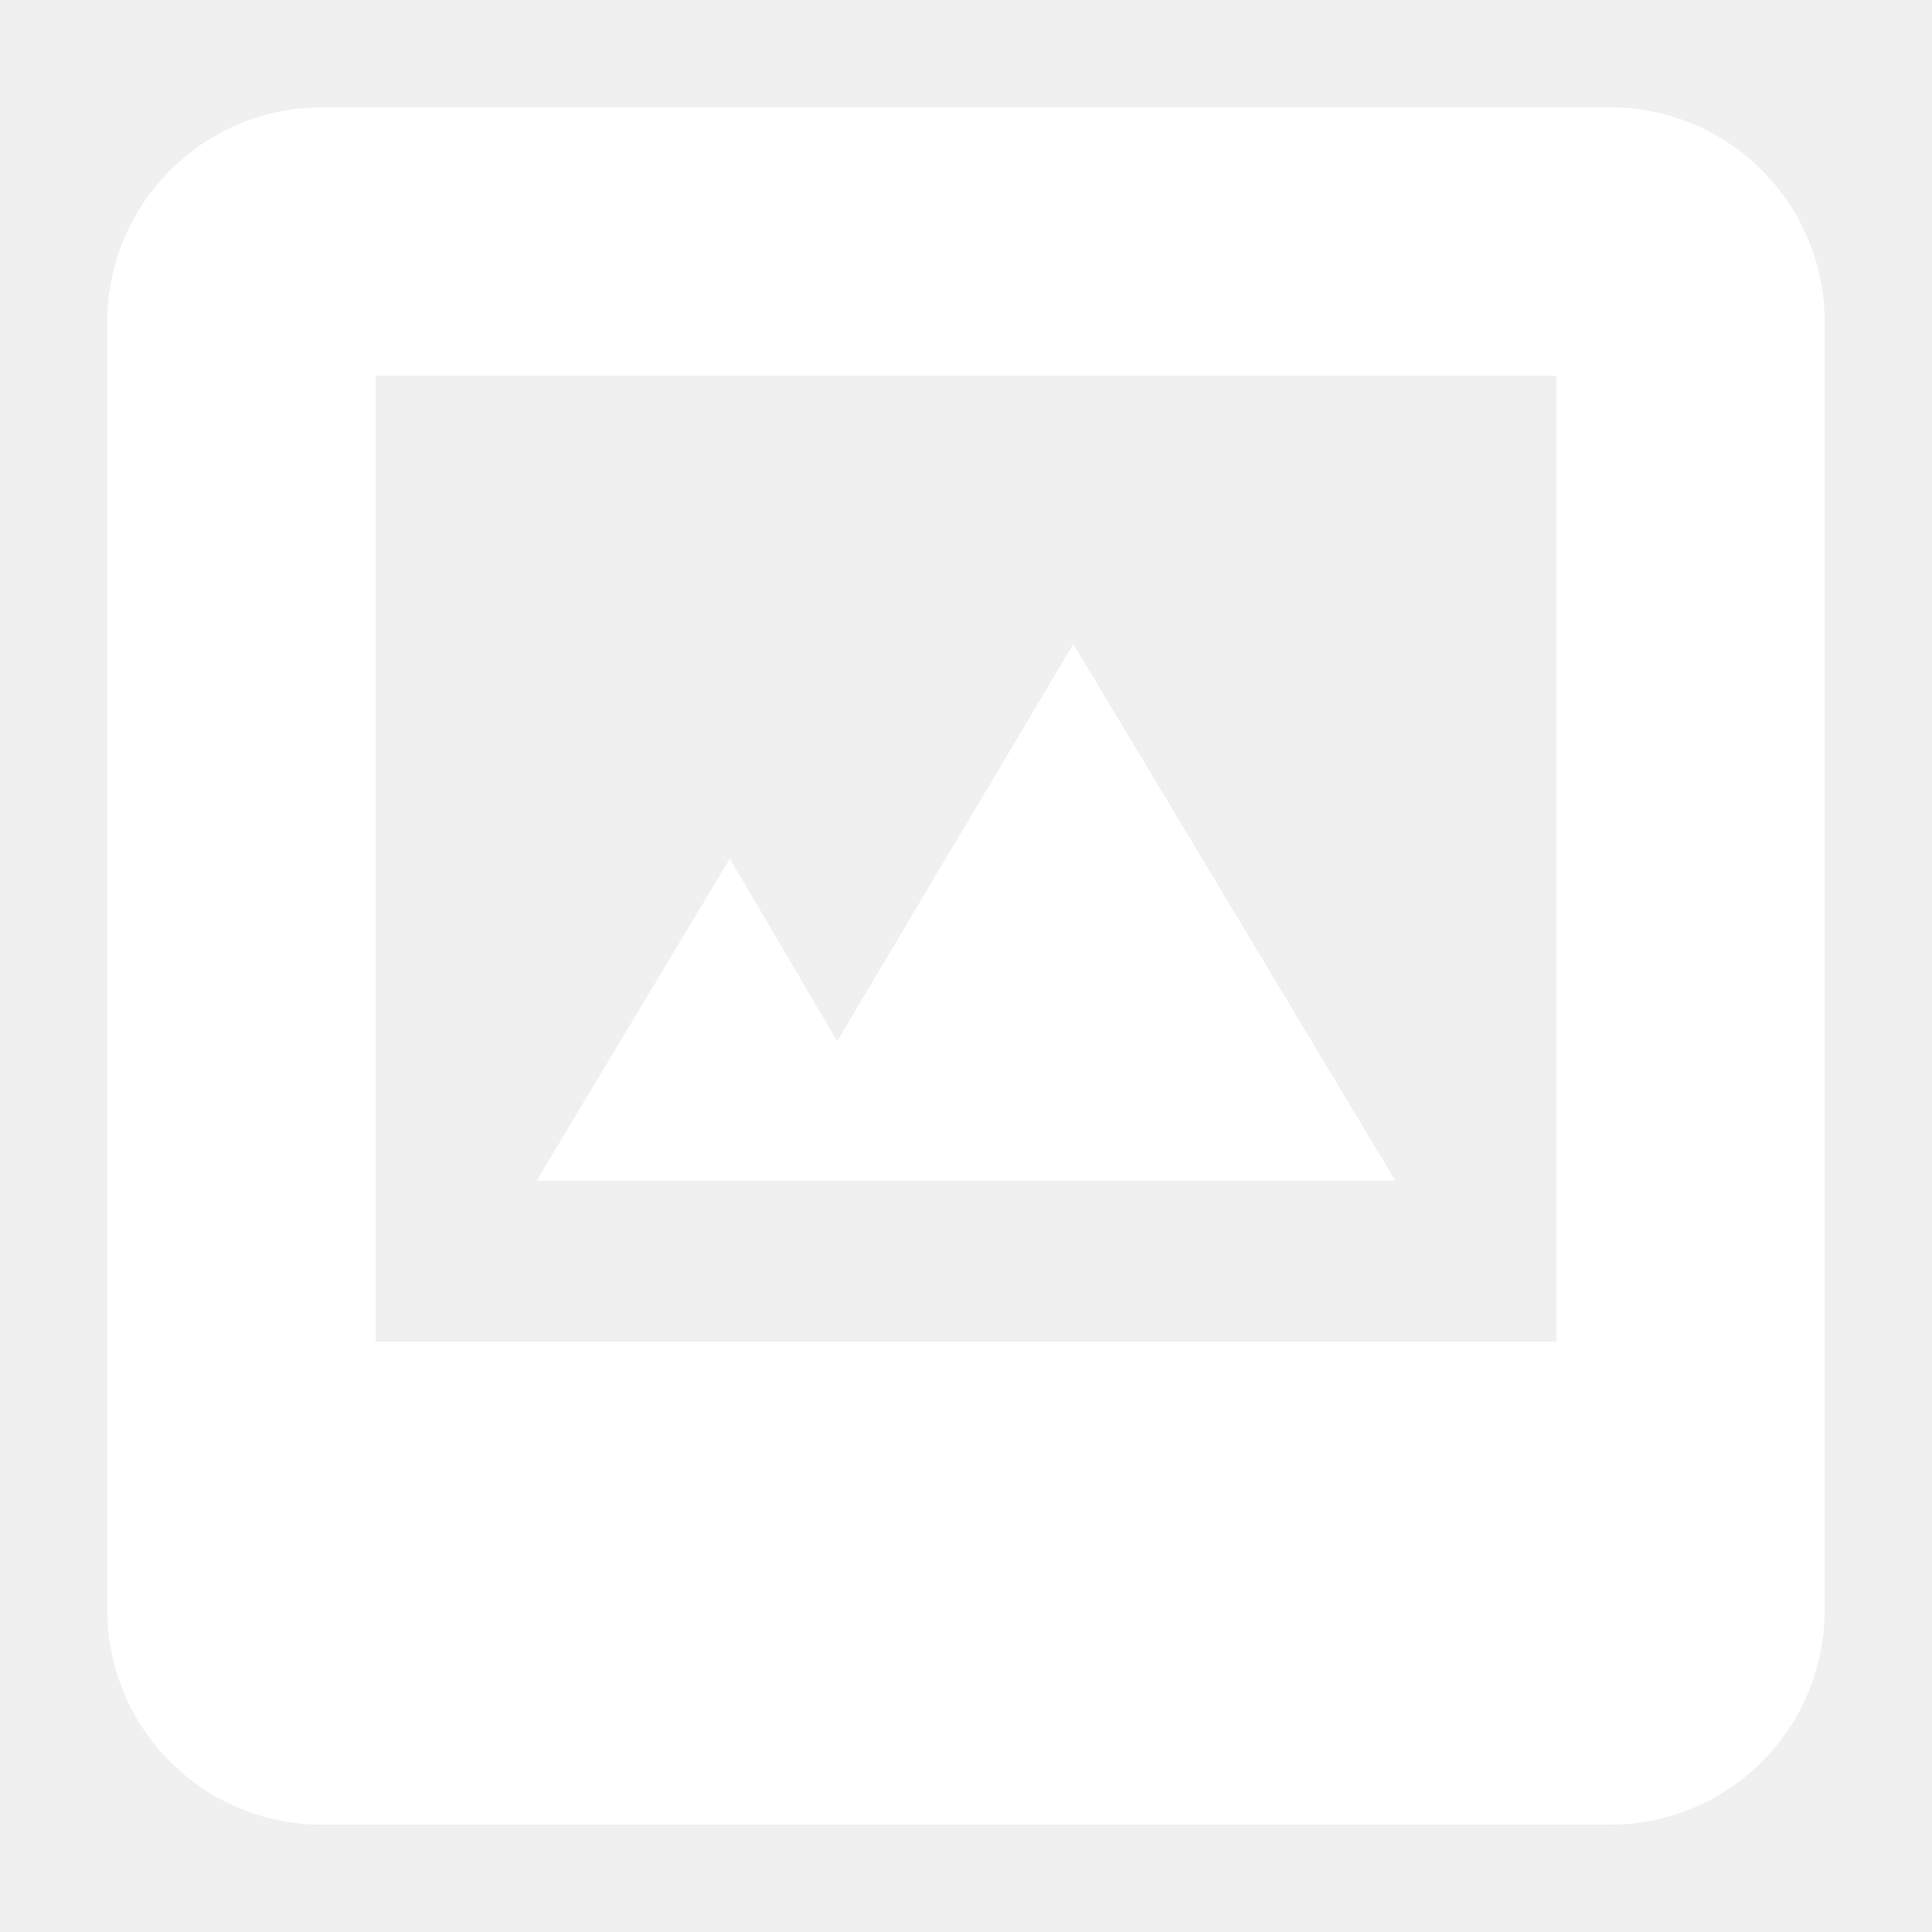
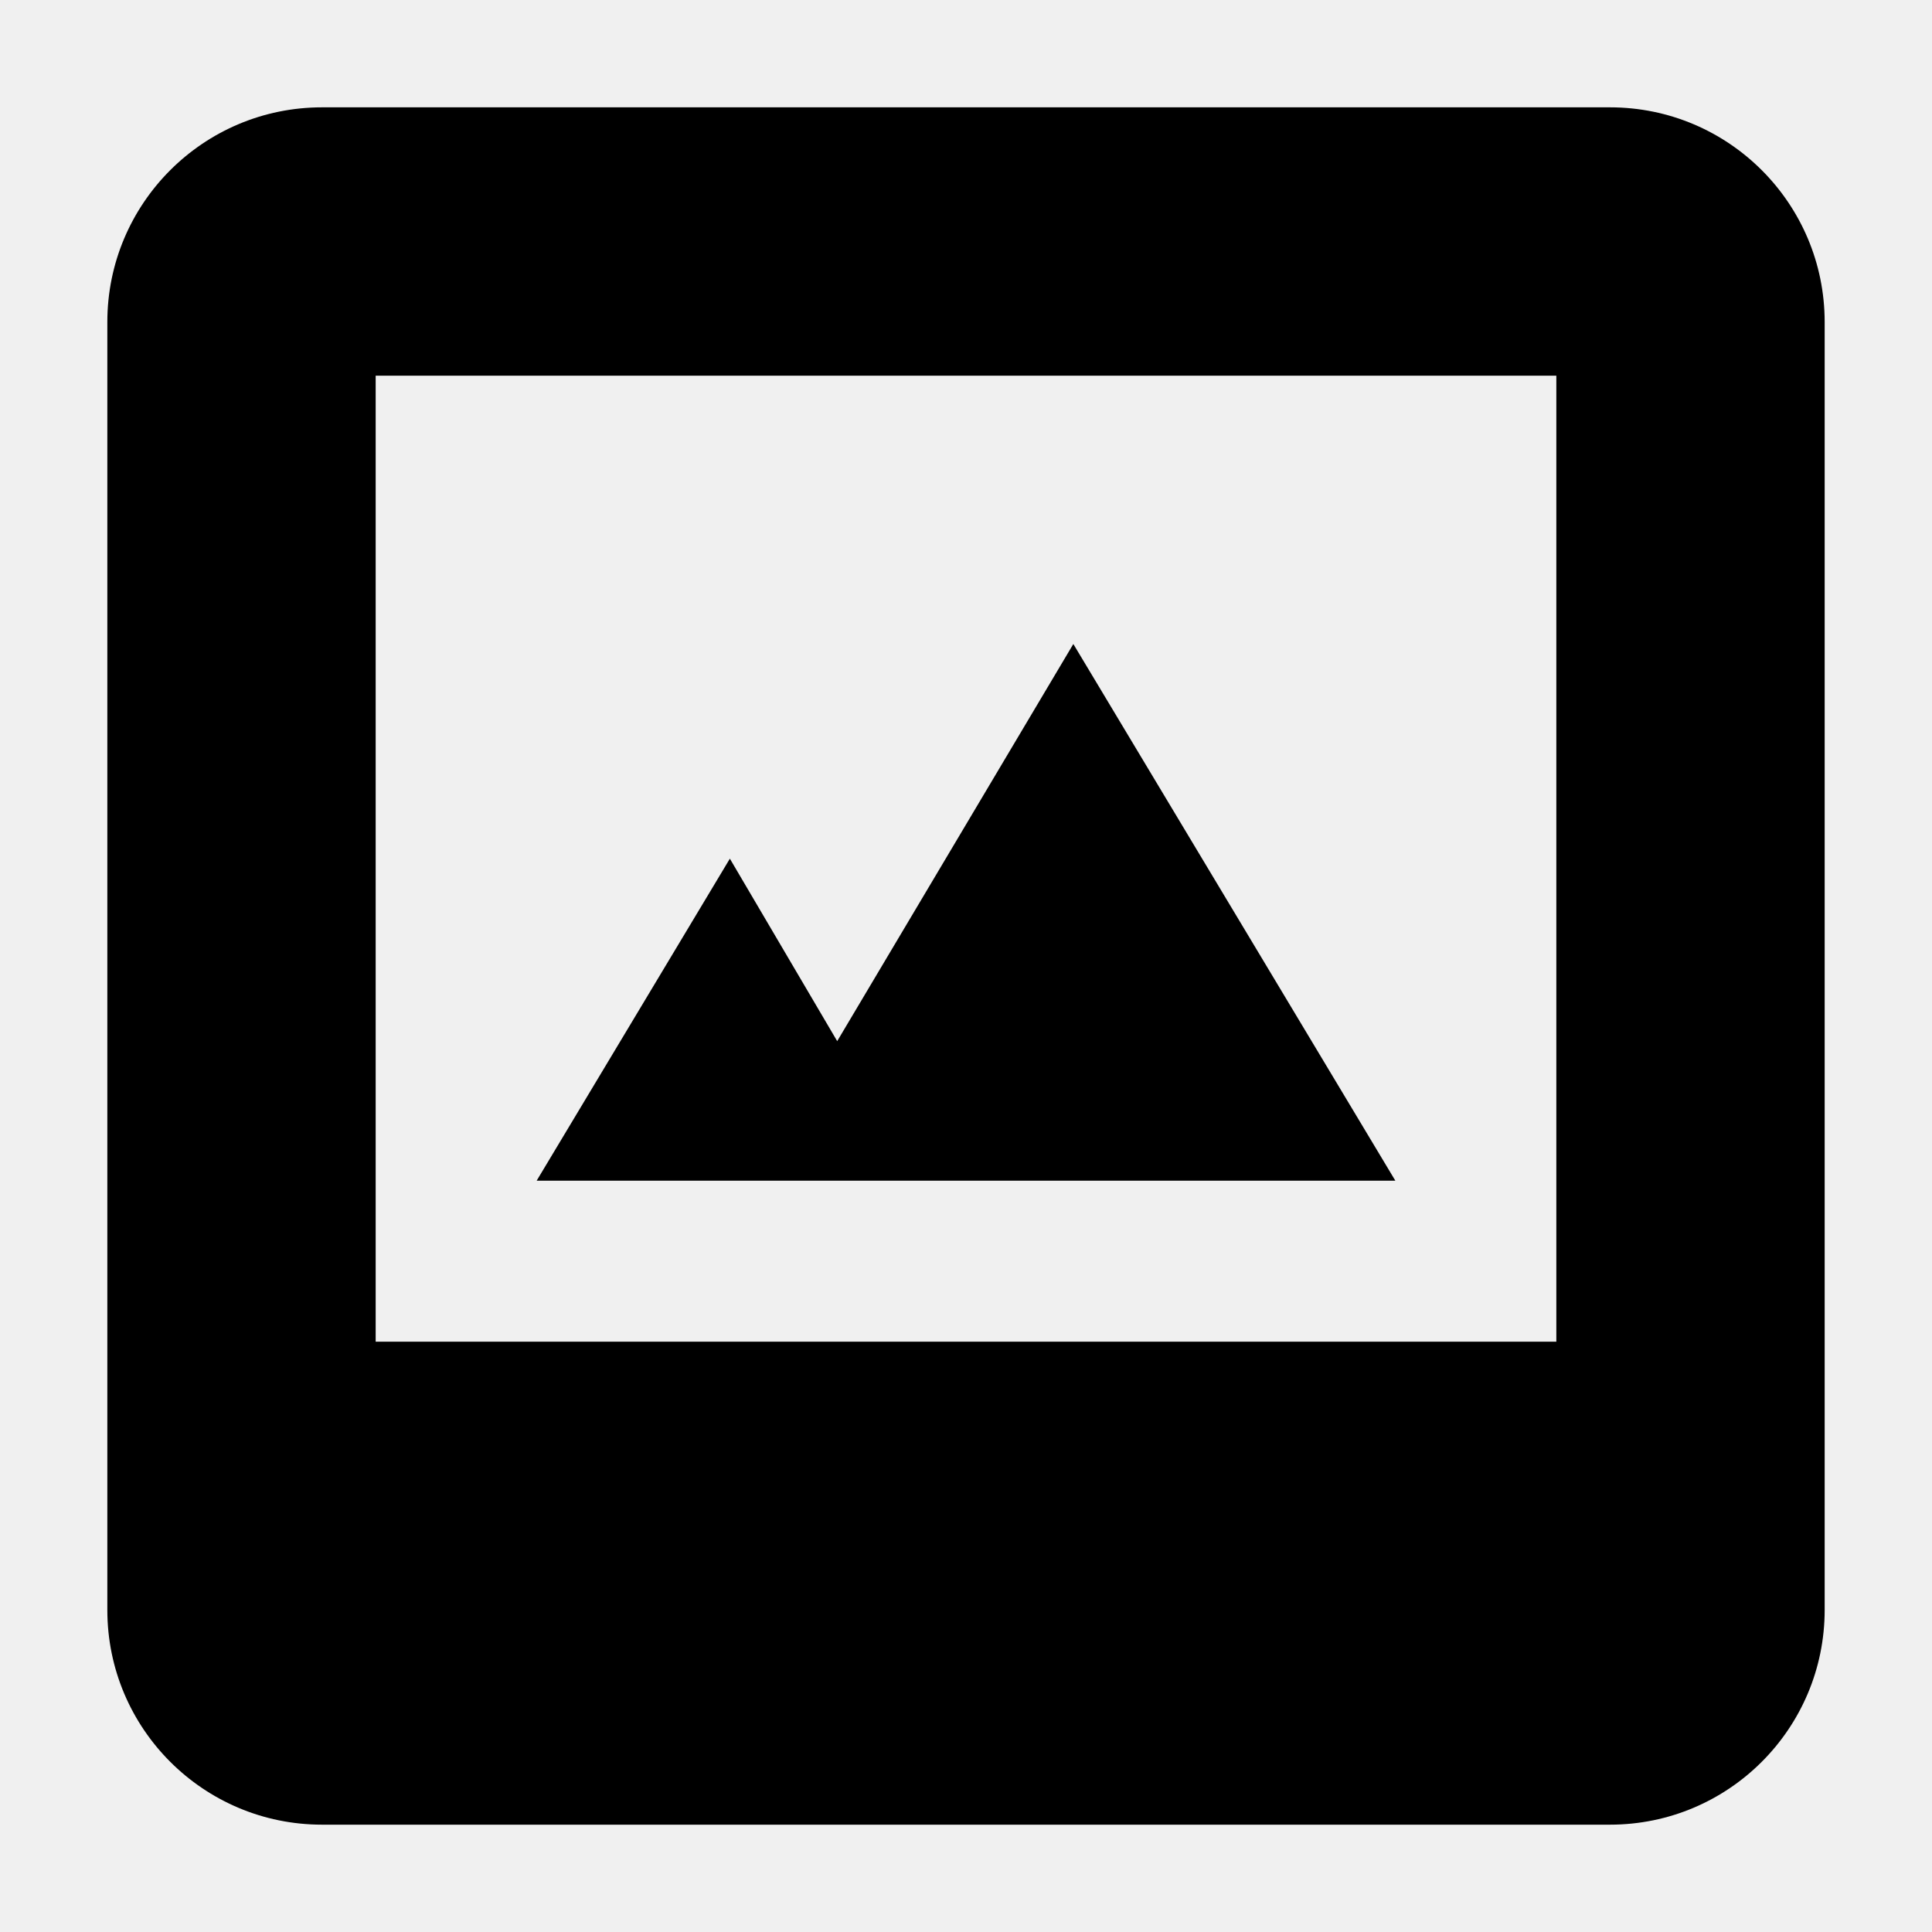
- <svg xmlns="http://www.w3.org/2000/svg" width="18" height="18">
-   <path d="m3 1a2 2 0 00-2 2v12a2 2 0 002 2h12a2 2 0 002-2v-12a2 2 0 00-2-2zm.5 2.5h11v9h-11z" fill="#fff" />
-   <path d="M10 6l-2.2 3.7-1-1.7-1.8 3h8z" fill="#fff" />
+ <svg xmlns="http://www.w3.org/2000/svg" width="18" height="18" viewBox="0 0 18 18">
+   <path d="m3 1a2 2 0 00-2 2v12a2 2 0 002 2h12a2 2 0 002-2v-12a2 2 0 00-2-2zm.5 2.5h11v9h-11z" fill="currentColor" />
+   <path d="M10 6l-2.2 3.7-1-1.7-1.8 3h8z" fill="currentColor" />
</svg>
